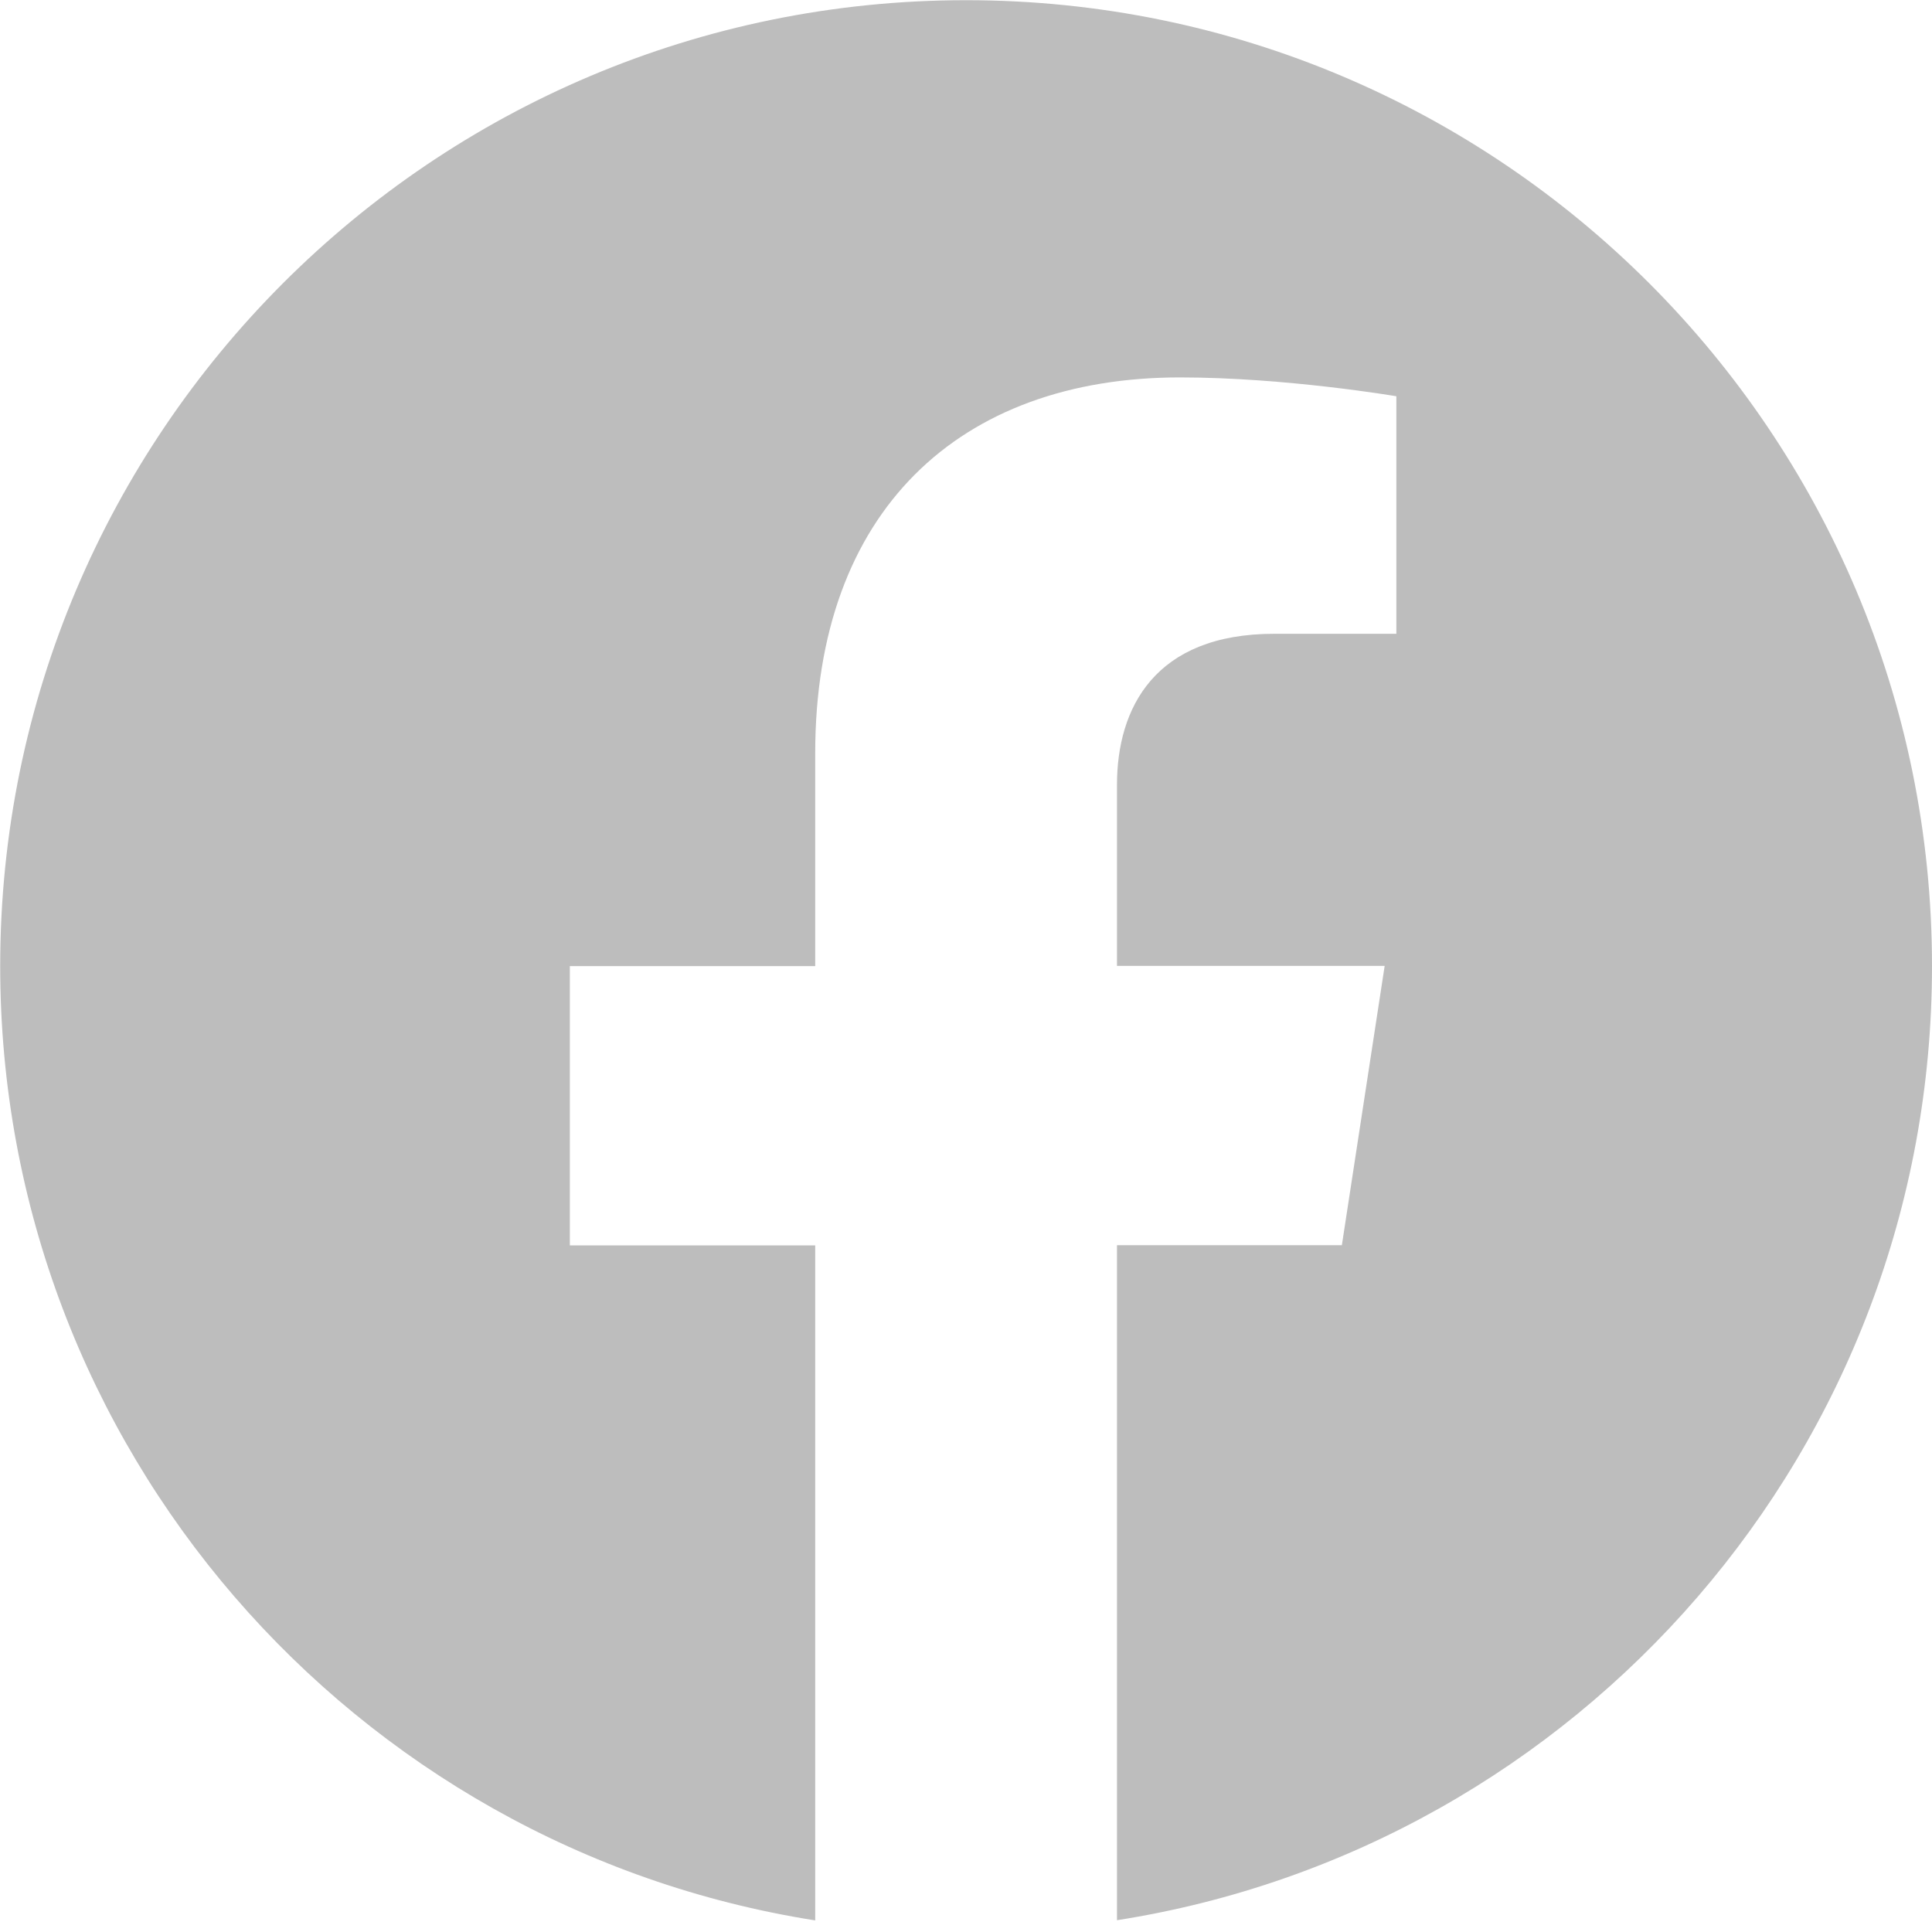
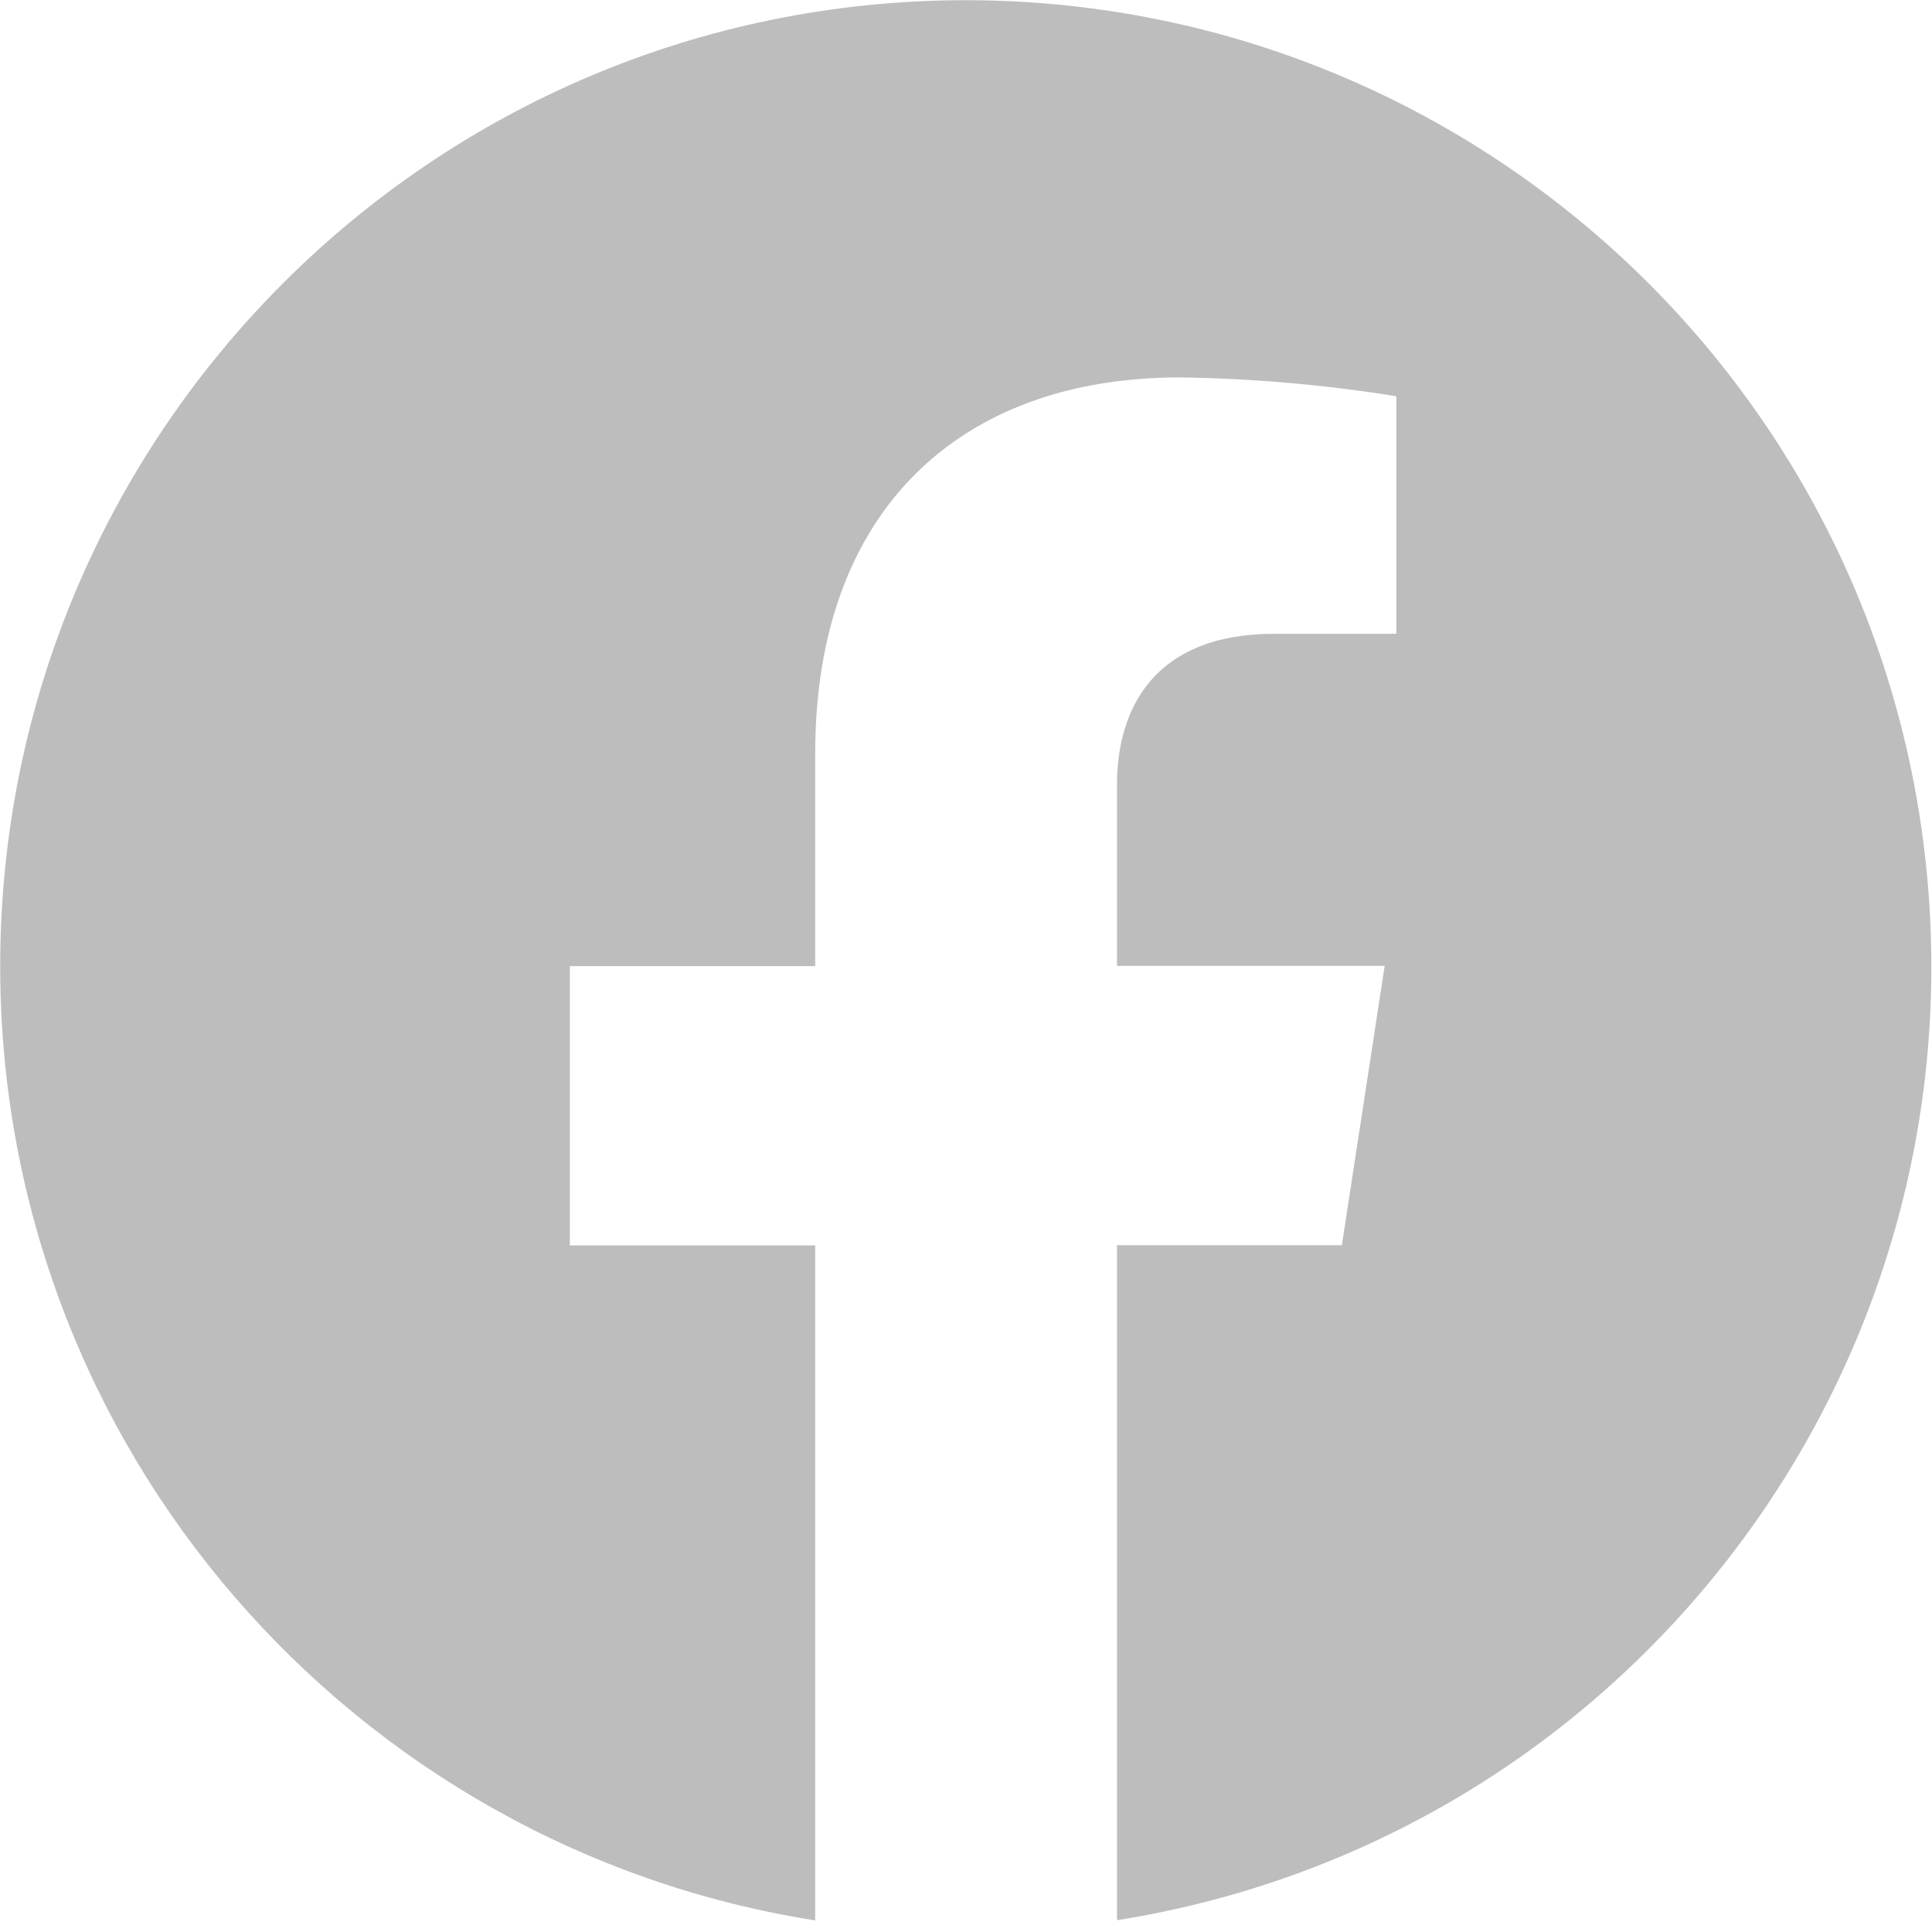
- <svg xmlns="http://www.w3.org/2000/svg" width="20" height="20" viewBox="0 0 20 20" fill="none">
-   <path d="M10.001 0.002C4.479 0.002 0.002 4.479 0.002 10.001C0.002 14.991 3.658 19.127 8.439 19.88V12.892H5.899V10.001H8.439V7.798C8.439 5.29 9.932 3.907 12.215 3.907C13.309 3.907 14.455 4.102 14.455 4.102V6.561H13.191C11.951 6.561 11.563 7.333 11.563 8.124V9.999H14.334L13.891 12.89H11.563V19.878C16.344 19.129 20 14.992 20 10.001C20 4.479 15.523 0.002 10.001 0.002Z" fill="#BDBDBD" />
+ <svg xmlns="http://www.w3.org/2000/svg" width="20" height="20" fill="none">
+   <path d="M10.001.002a10 10 0 0 0-9.999 9.999c0 4.99 3.656 9.126 8.437 9.879v-6.988h-2.54v-2.891h2.54V7.798c0-2.508 1.493-3.891 3.776-3.891a15.44 15.44 0 0 1 2.24.195v2.459h-1.264c-1.24 0-1.628.772-1.628 1.563v1.875h2.771l-.443 2.891h-2.328v6.988A10 10 0 0 0 10.001.002z" fill="#bdbdbd" />
</svg>
